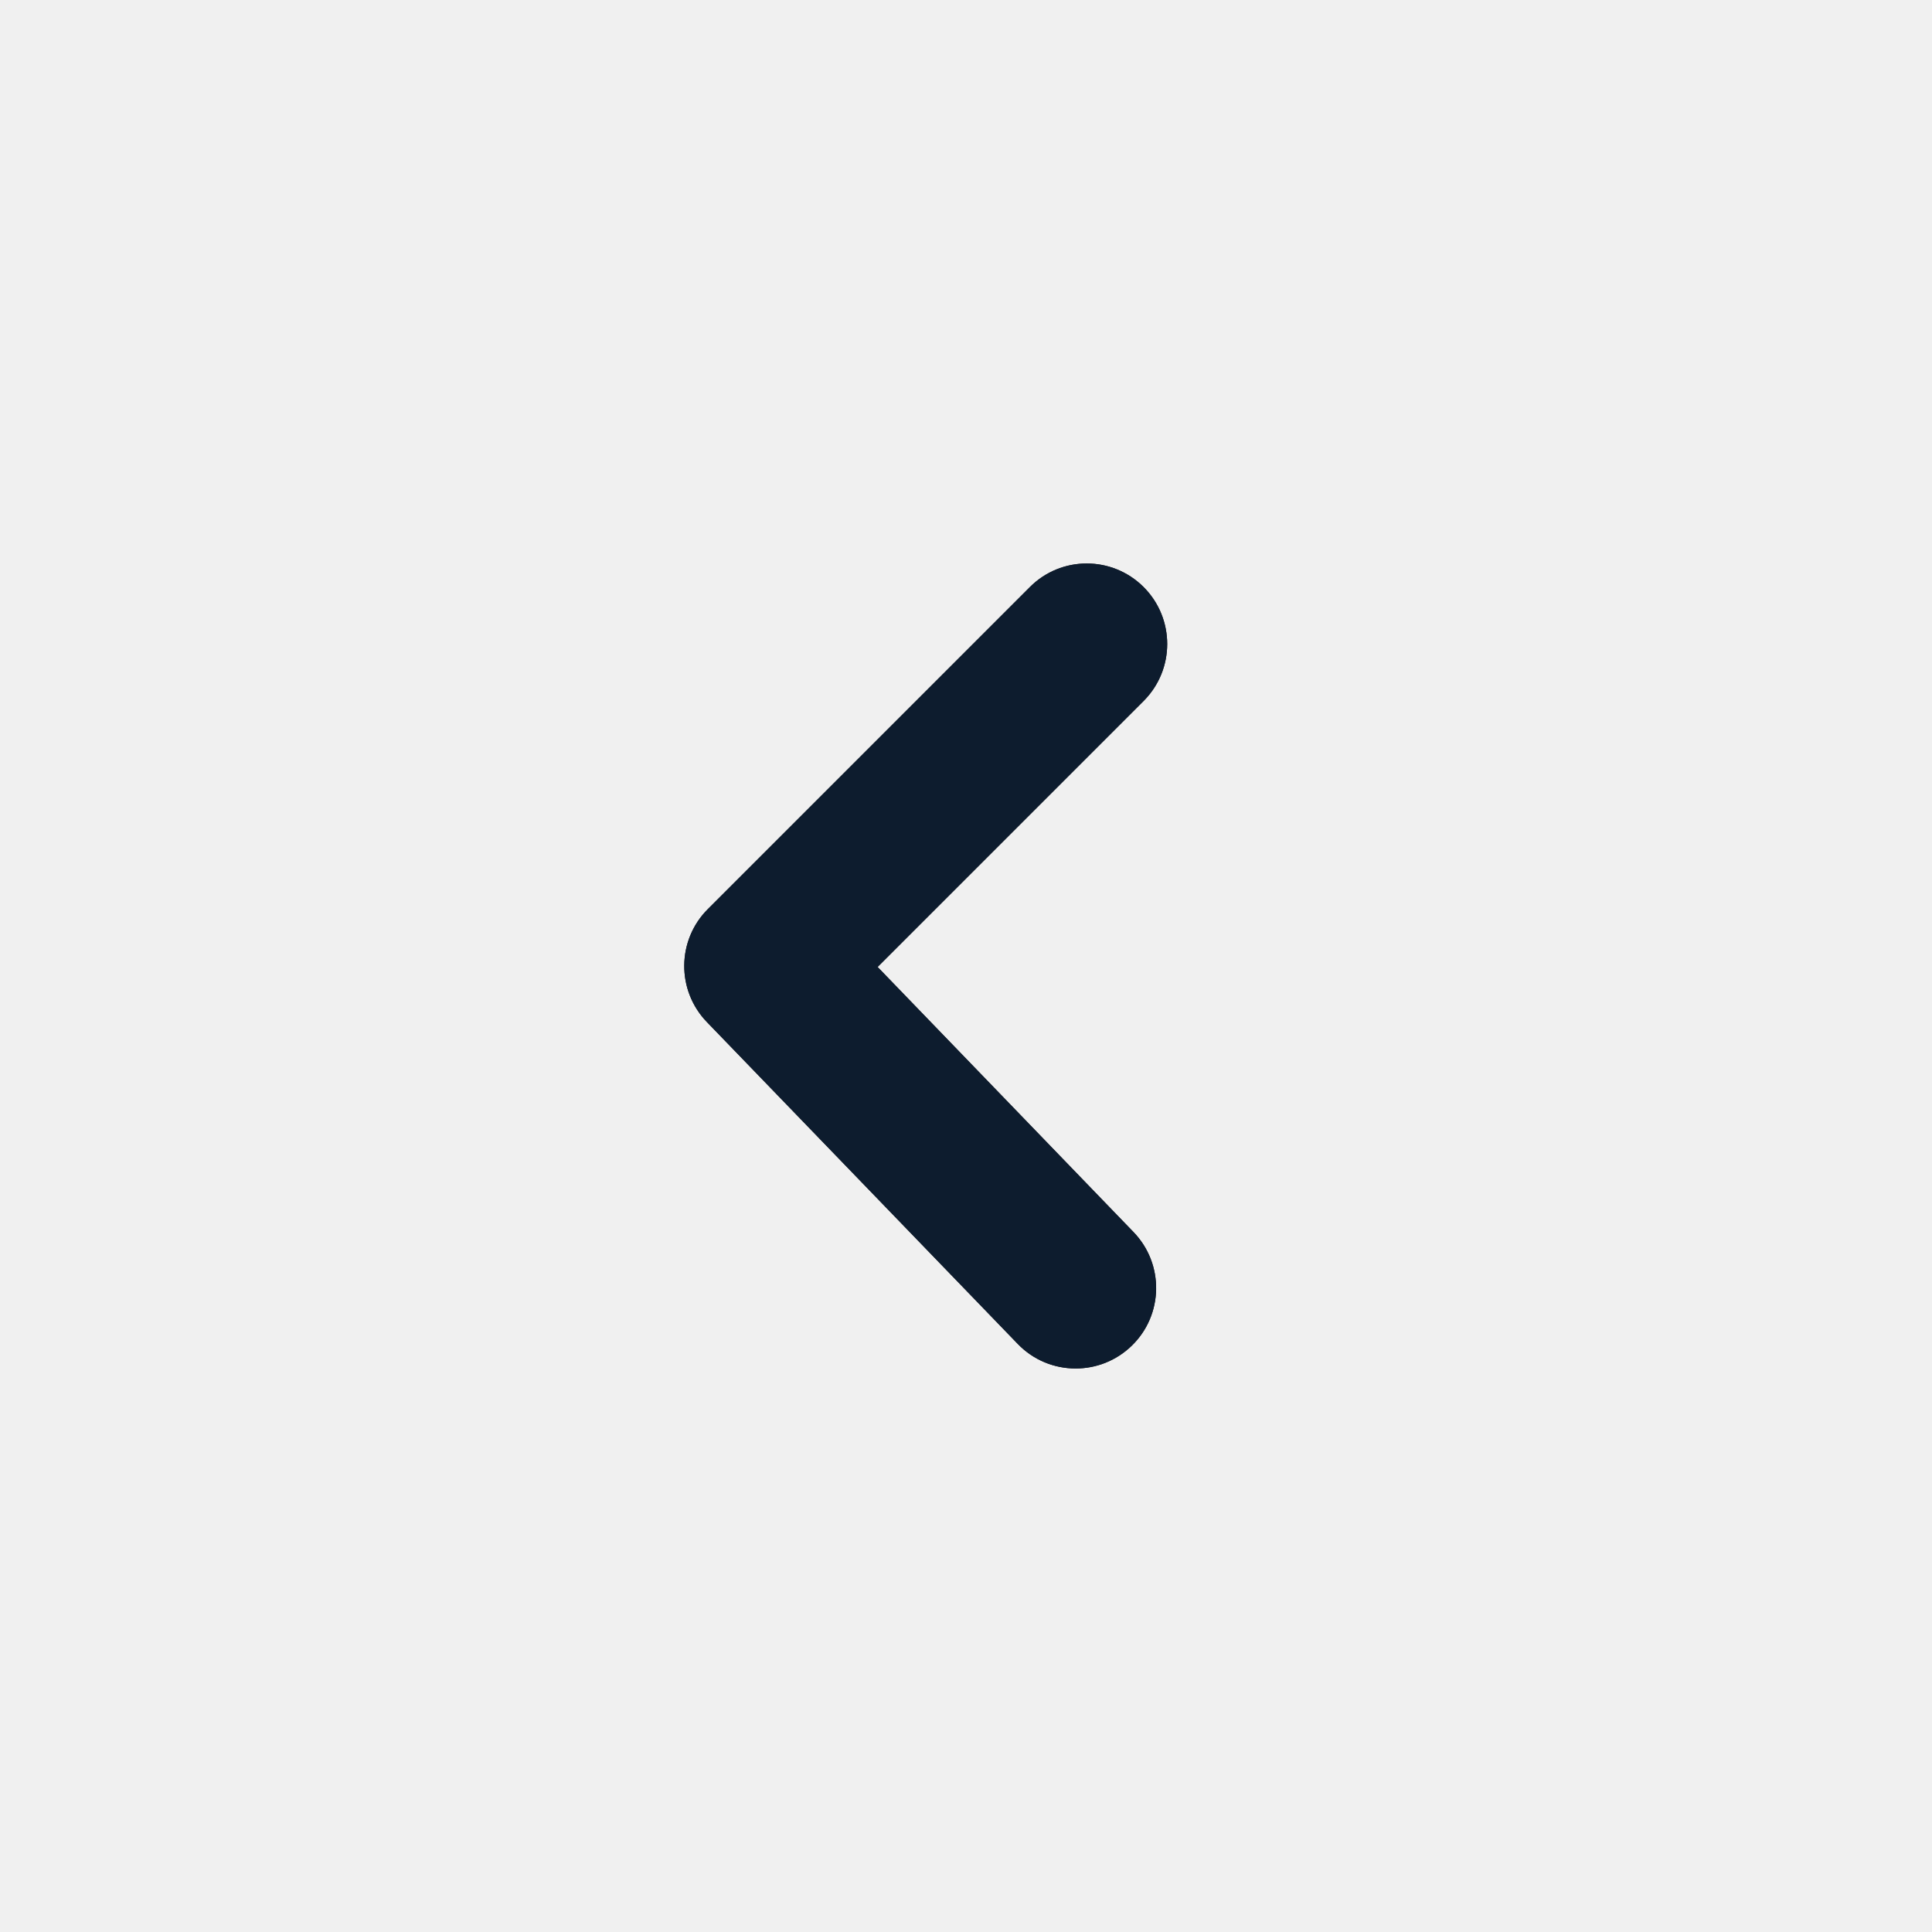
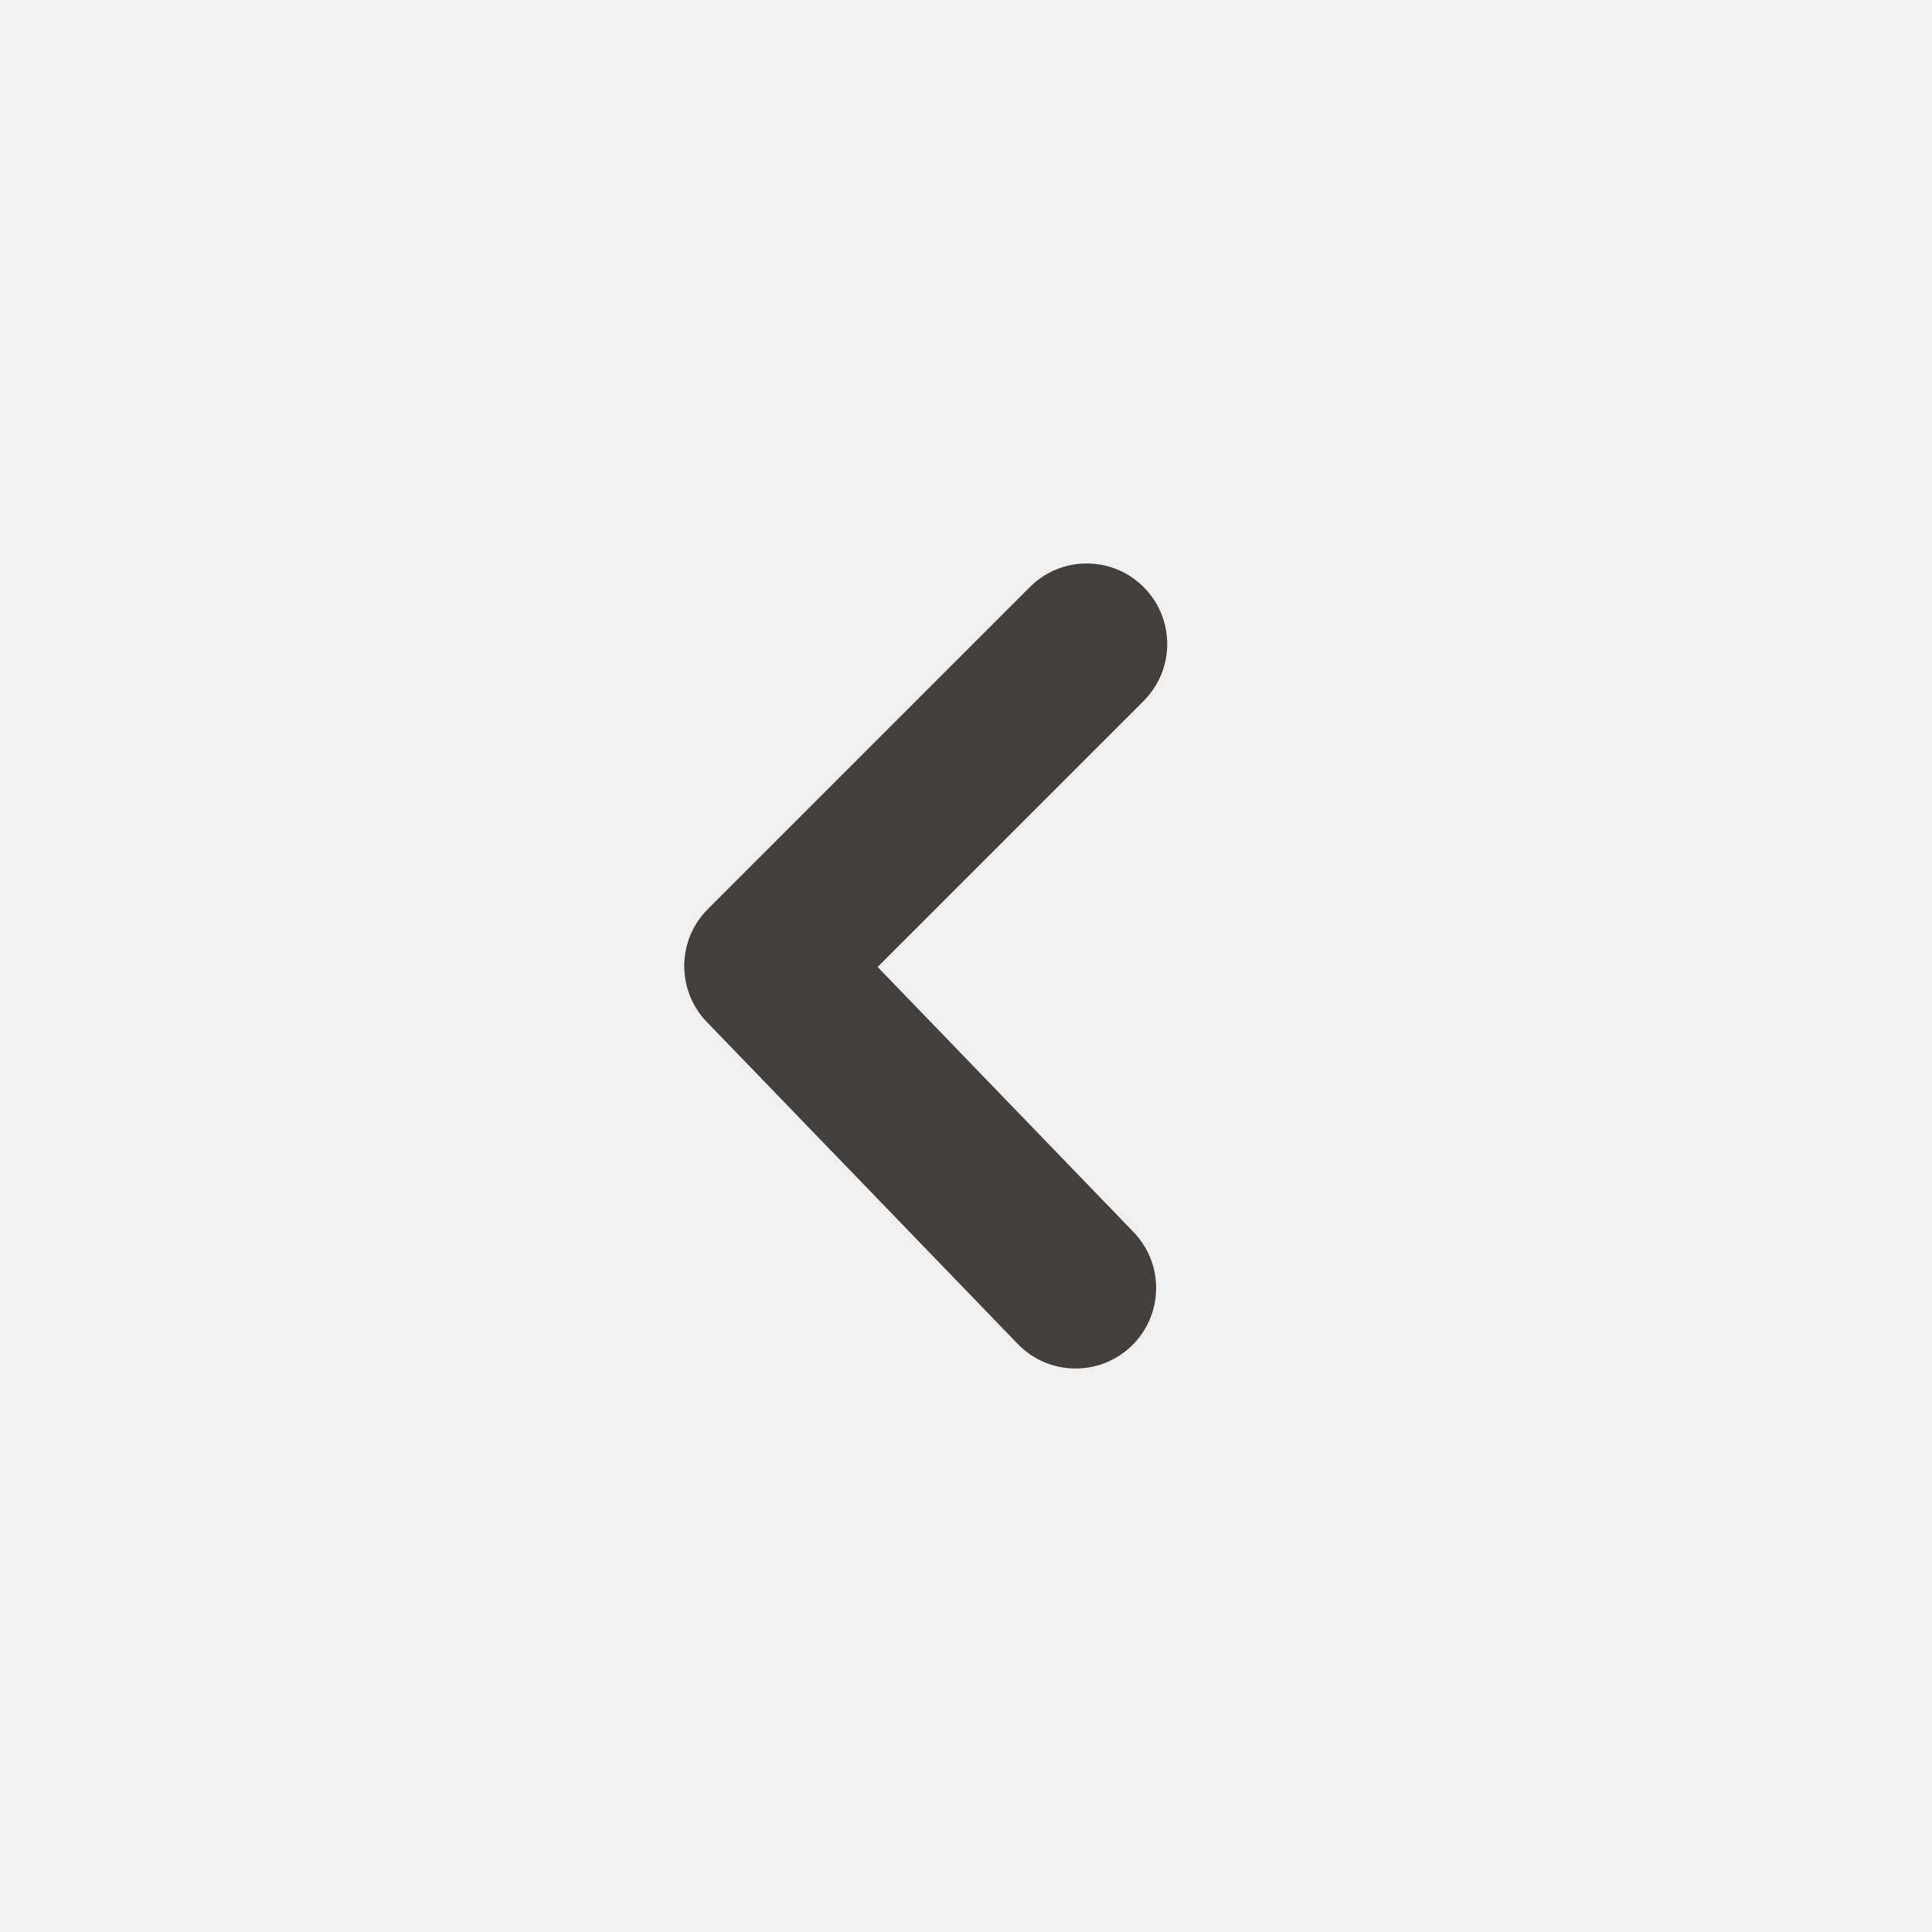
<svg xmlns="http://www.w3.org/2000/svg" width="24" height="24" viewBox="0 0 24 24" fill="none">
  <g id="Icon/Outline/chevron-left">
-     <path id="Mask" fill-rule="evenodd" clip-rule="evenodd" d="M13.362 17C13.1 17 12.839 16.898 12.643 16.695L8.78 12.695C8.402 12.302 8.407 11.679 8.793 11.293L12.793 7.293C13.183 6.902 13.816 6.902 14.207 7.293C14.597 7.684 14.597 8.316 14.207 8.707L10.902 12.012L14.081 15.305C14.465 15.703 14.454 16.336 14.057 16.719C13.862 16.907 13.612 17 13.362 17Z" fill="#231F20" />
-     <mask id="mask0" mask-type="alpha" maskUnits="userSpaceOnUse" x="8" y="6" width="7" height="11">
-       <path id="Mask_2" fill-rule="evenodd" clip-rule="evenodd" d="M13.362 17C13.1 17 12.839 16.898 12.643 16.695L8.78 12.695C8.402 12.302 8.407 11.679 8.793 11.293L12.793 7.293C13.183 6.902 13.816 6.902 14.207 7.293C14.597 7.684 14.597 8.316 14.207 8.707L10.902 12.012L14.081 15.305C14.465 15.703 14.454 16.336 14.057 16.719C13.862 16.907 13.612 17 13.362 17Z" fill="white" />
-     </mask>
-     <g mask="url(#mask0)">
-       <g id="ð¨ Color">
-         <rect id="Base" width="24" height="24" fill="#0D1C2E" />
-       </g>
-     </g>
+     <path id="Mask" fill-rule="evenodd" clip-rule="evenodd" d="M13.362 17C13.1 17 12.839 16.898 12.643 16.695L8.78 12.695C8.402 12.302 8.407 11.679 8.793 11.293L12.793 7.293C13.183 6.902 13.816 6.902 14.207 7.293C14.597 7.684 14.597 8.316 14.207 8.707L10.902 12.012L14.081 15.305C14.465 15.703 14.454 16.336 14.057 16.719C13.862 16.907 13.612 17 13.362 17Z" fill="#423F3D" />
  </g>
</svg>
